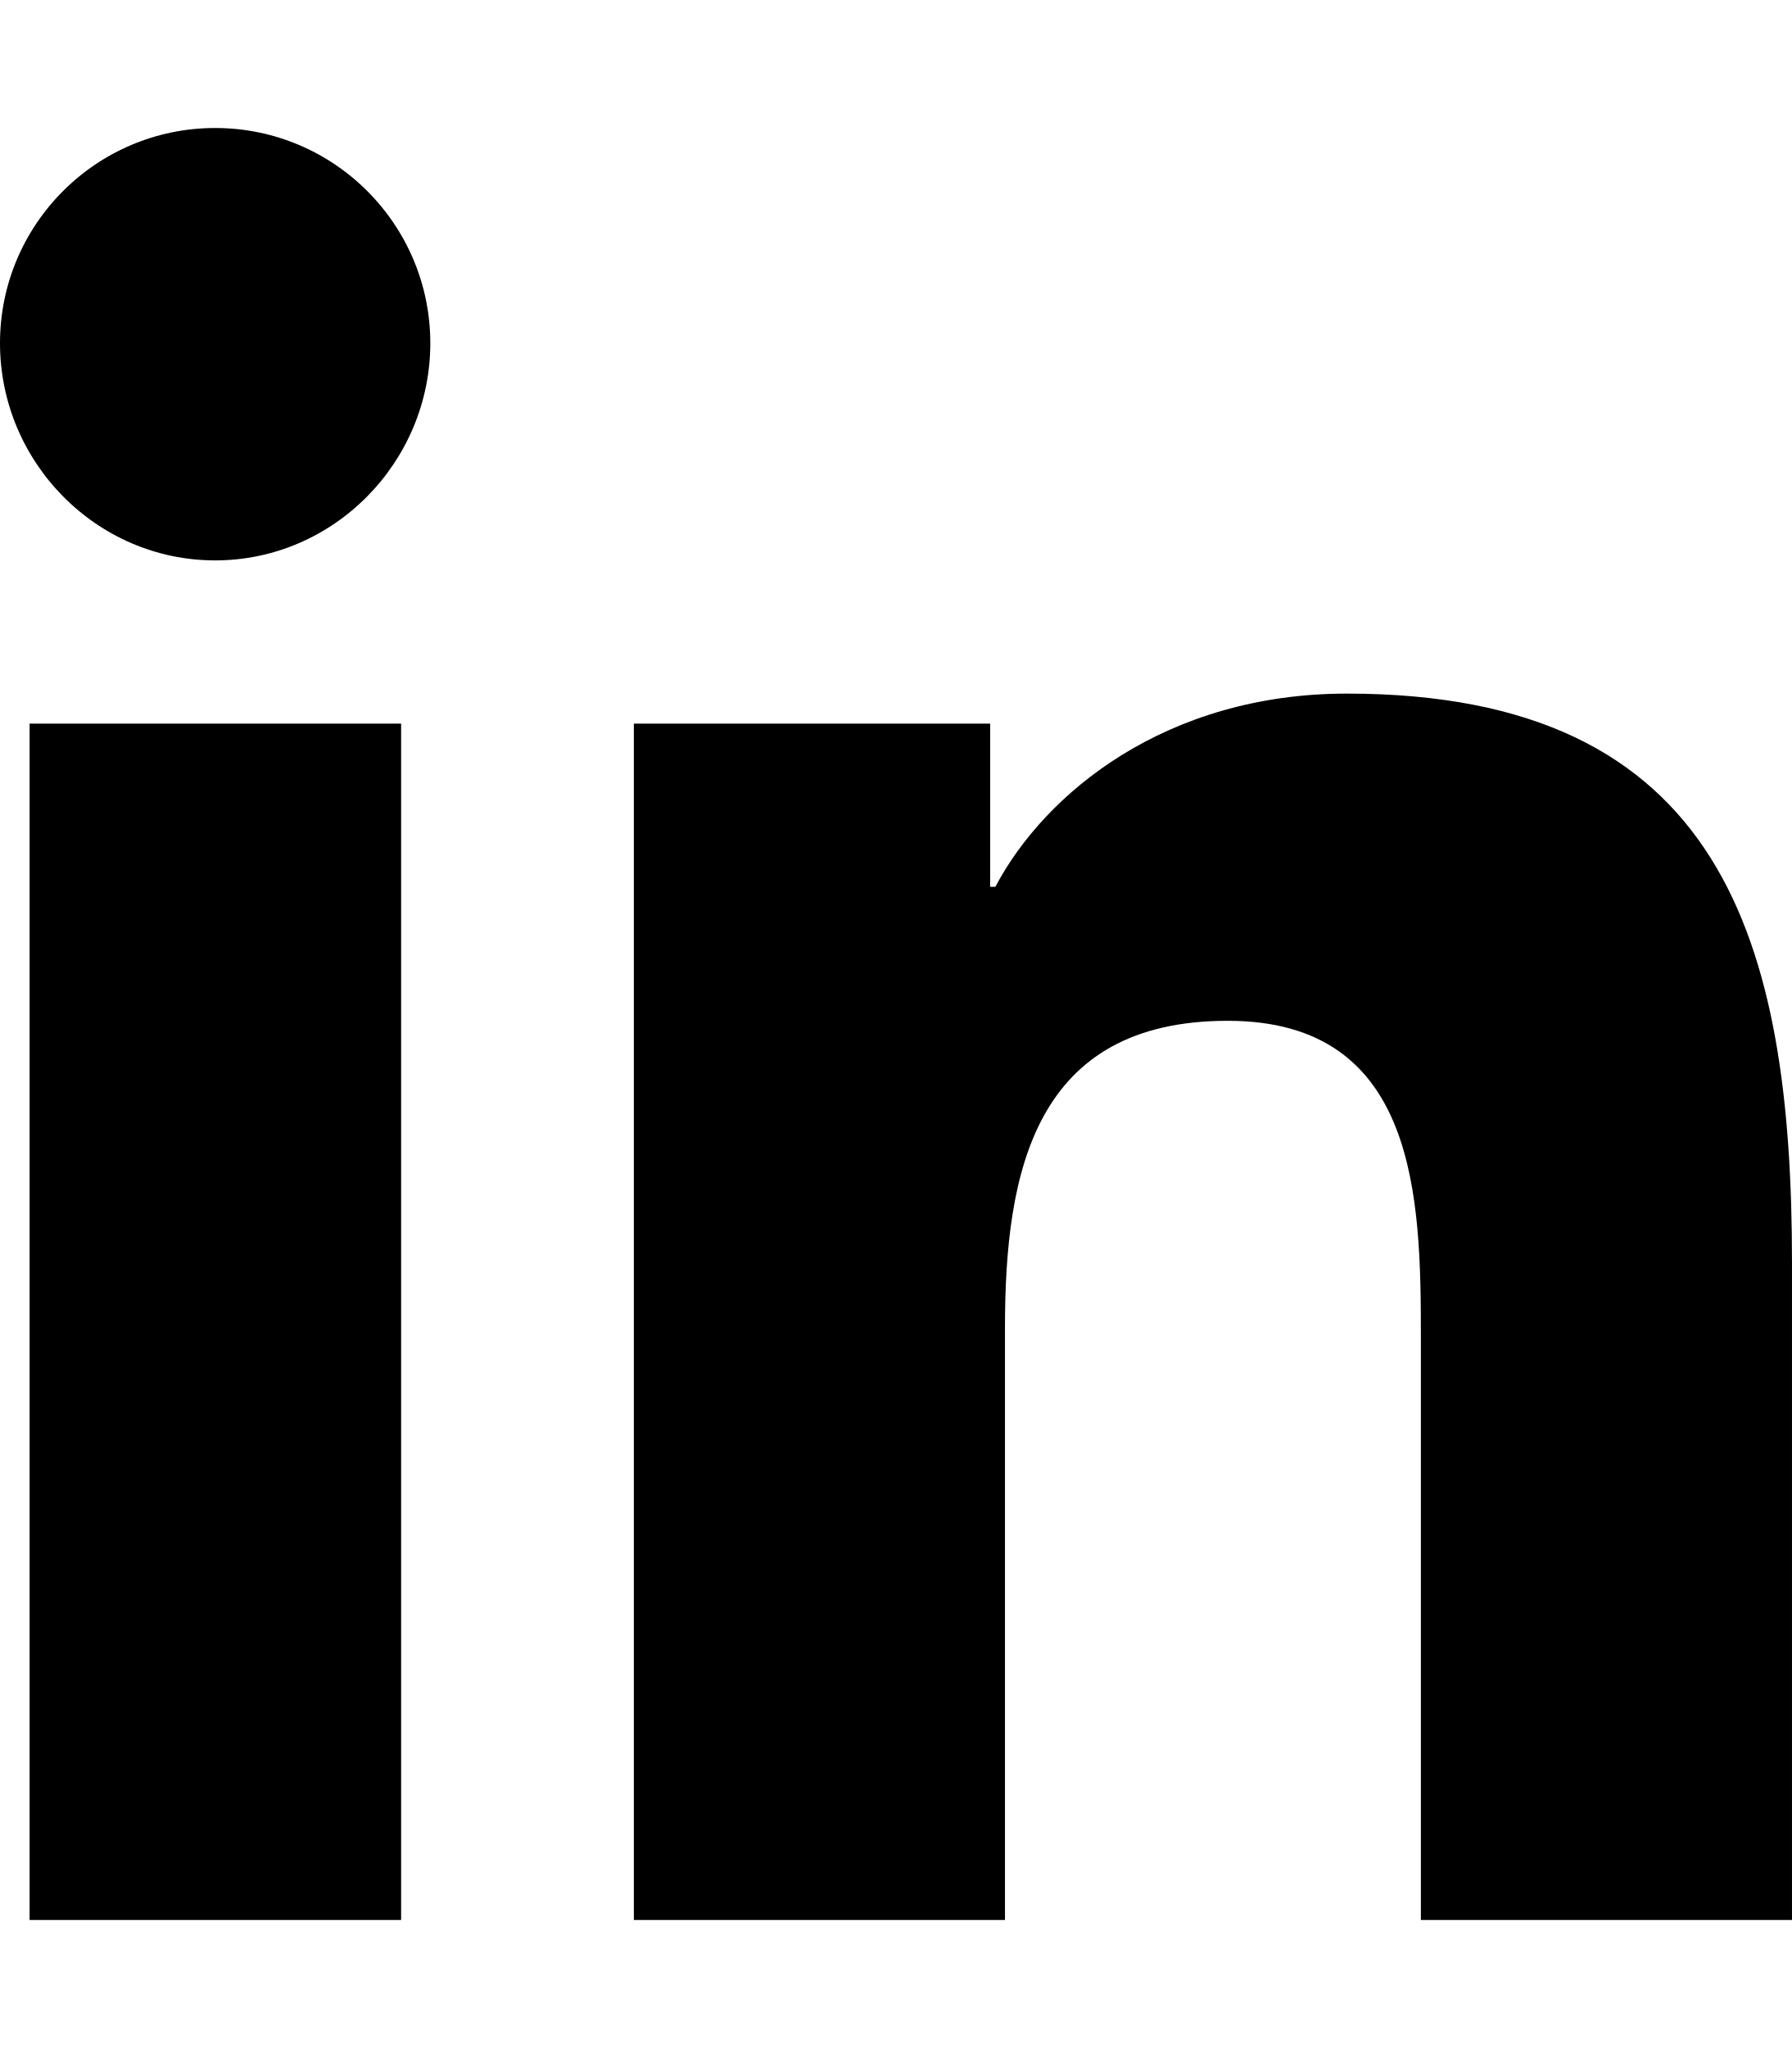
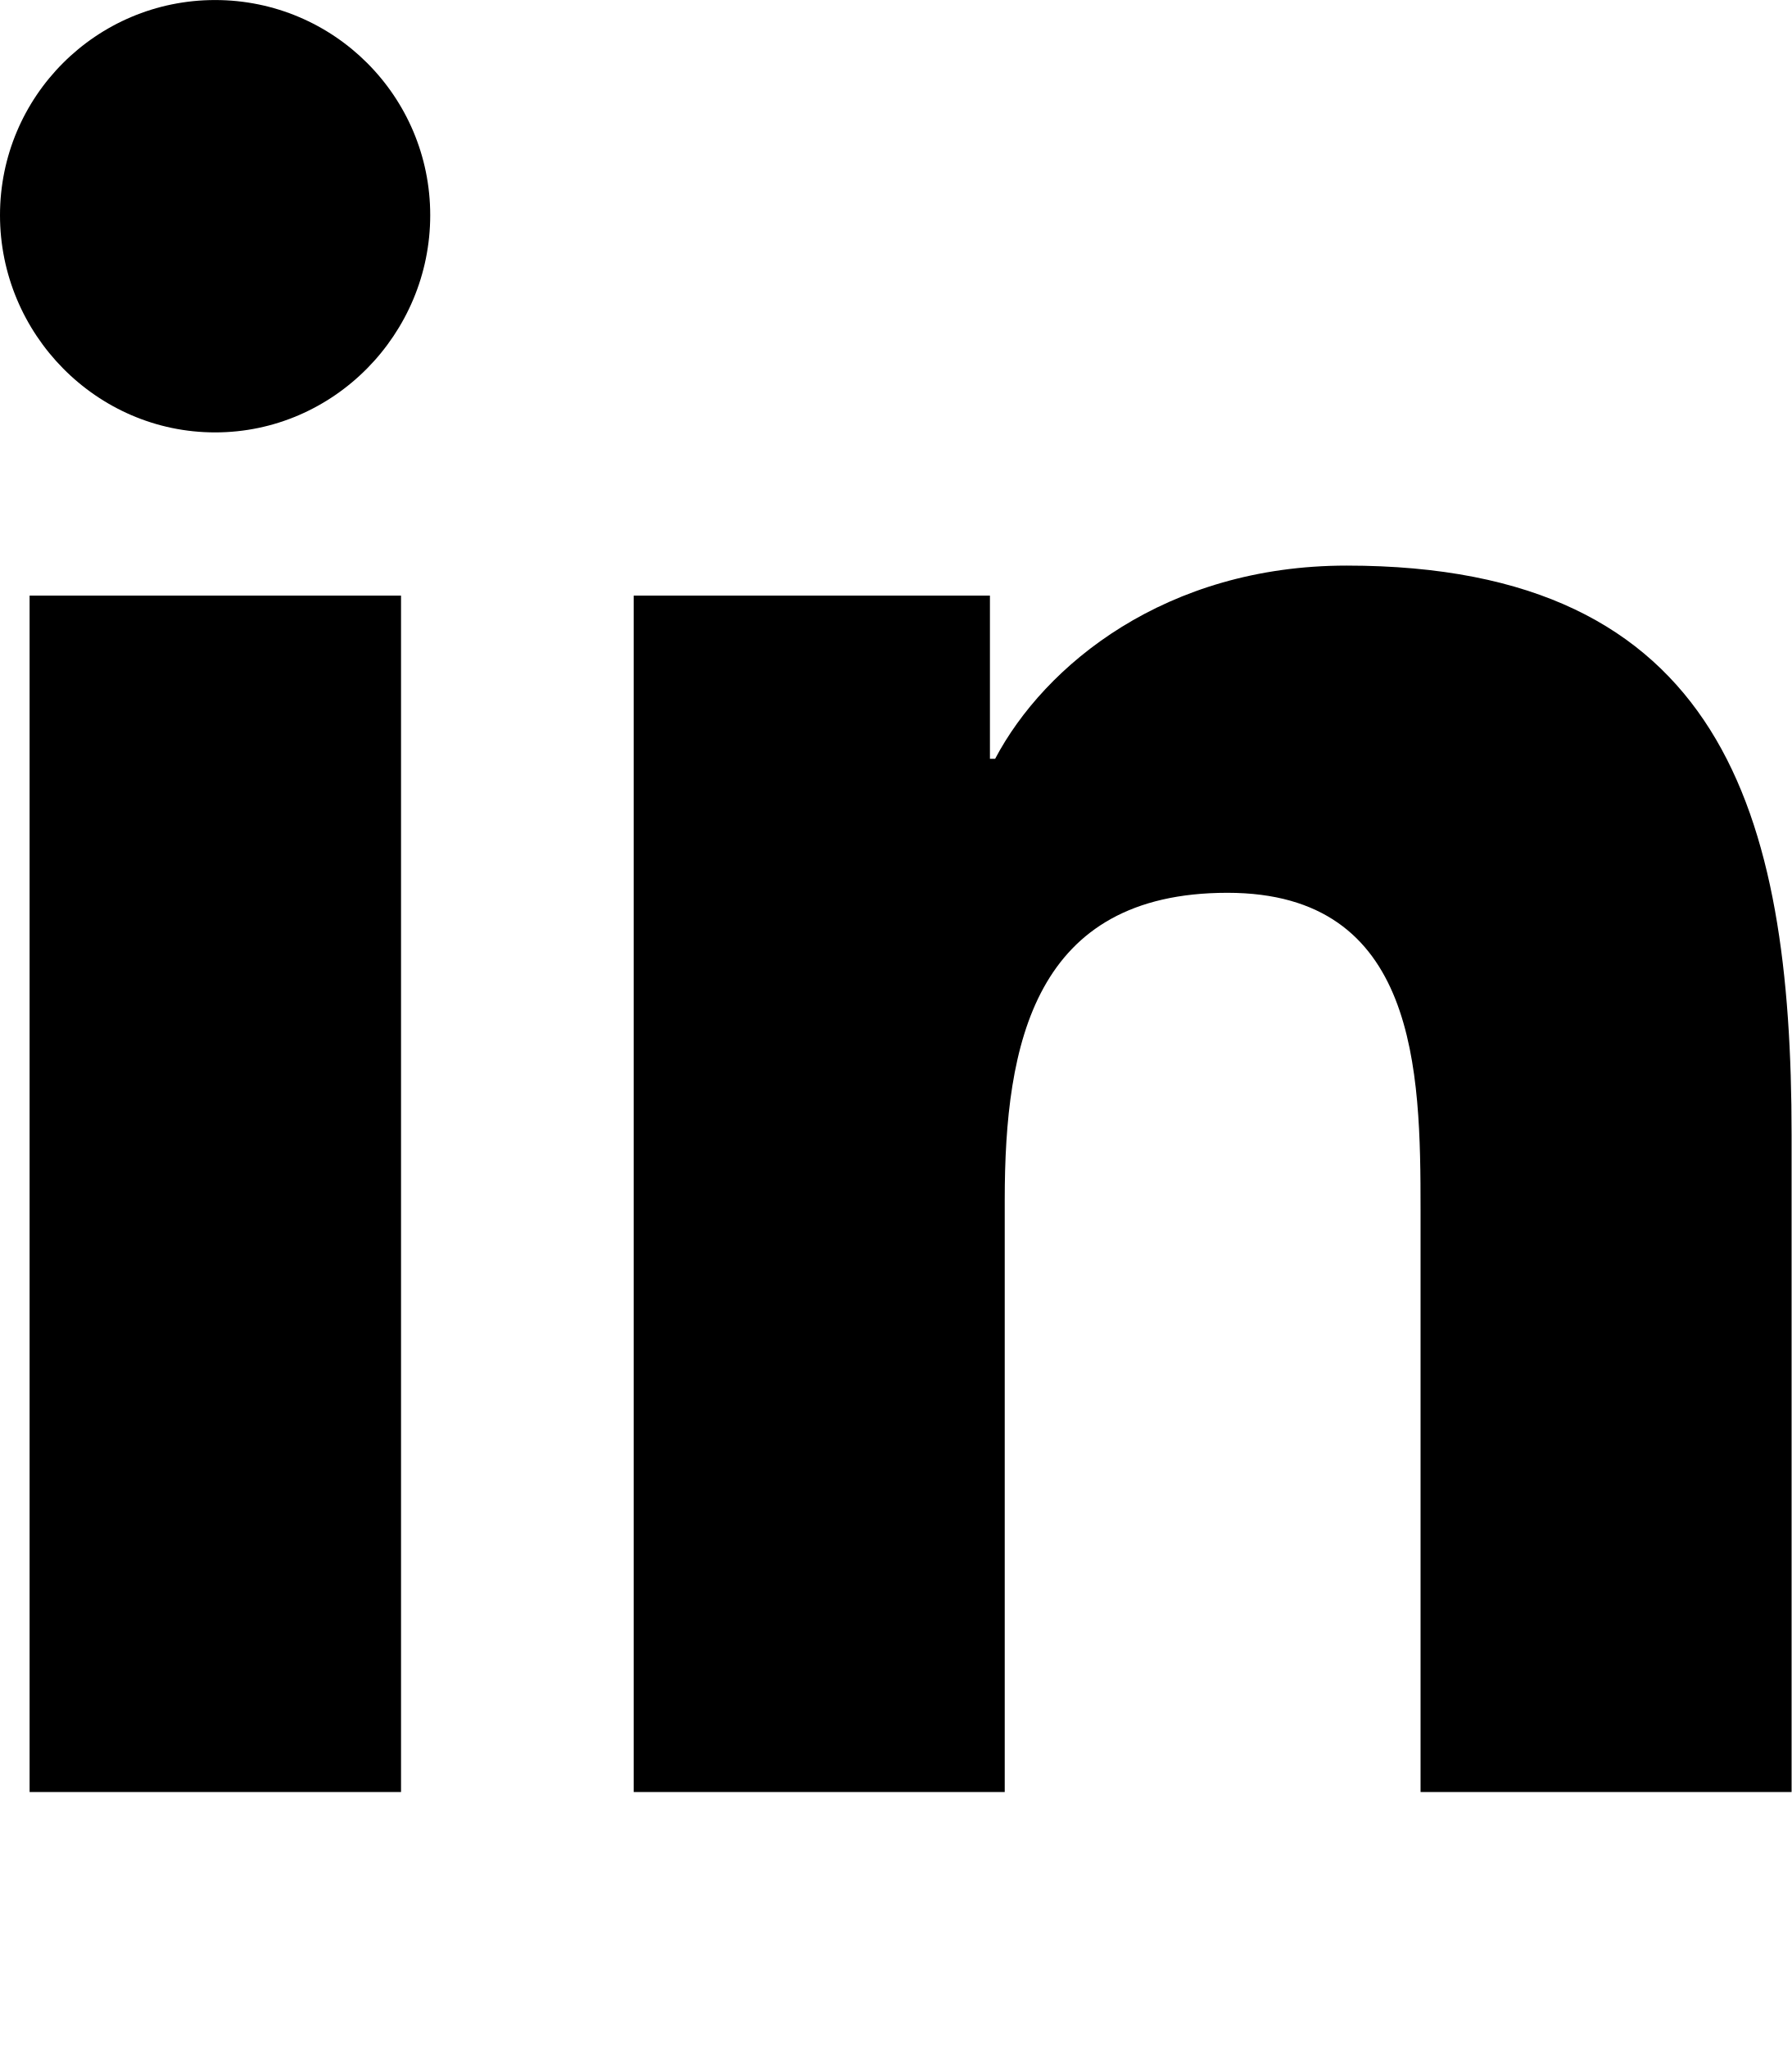
- <svg xmlns="http://www.w3.org/2000/svg" viewBox="0 0 448 512">
-   <path d="M100.3 480H7.4V180.9h92.9V480zM53.8 140.1C24.1 140.1 0 115.5 0 85.8 0 56.1 24.1 32 53.8 32c29.7 0 53.8 24.1 53.8 53.8 0 29.7-24.1 54.3-53.8 54.3zM448 480h-92.7V334.4c0-34.7-.7-79.2-48.3-79.2-48.3 0-55.7 37.7-55.7 76.7V480h-92.8V180.9h89.1v40.8h1.3c12.4-23.5 42.7-48.3 87.9-48.3 94 0 111.3 61.9 111.3 142.3V480z" />
+ <svg xmlns="http://www.w3.org/2000/svg" aria-hidden="true" focusable="false" data-prefix="fab" data-icon="linkedin-in" class="svg-inline--fa fa-linkedin-in fa-w-14" role="img" viewBox="0 0 448 512">
+   <path fill="currentColor" d="M100.28 448H7.4V148.9h92.88zM53.79 108.1C24.09 108.1 0 83.5 0 53.8a53.79 53.79 0 0 1 107.58 0c0 29.7-24.1 54.3-53.79 54.3zM447.9 448h-92.68V302.4c0-34.7-.7-79.2-48.29-79.2-48.29 0-55.69 37.7-55.69 76.7V448h-92.78V148.9h89.08v40.8h1.3c12.4-23.5 42.69-48.3 87.88-48.3 94 0 111.28 61.9 111.28 142.3V448z" />
</svg>
